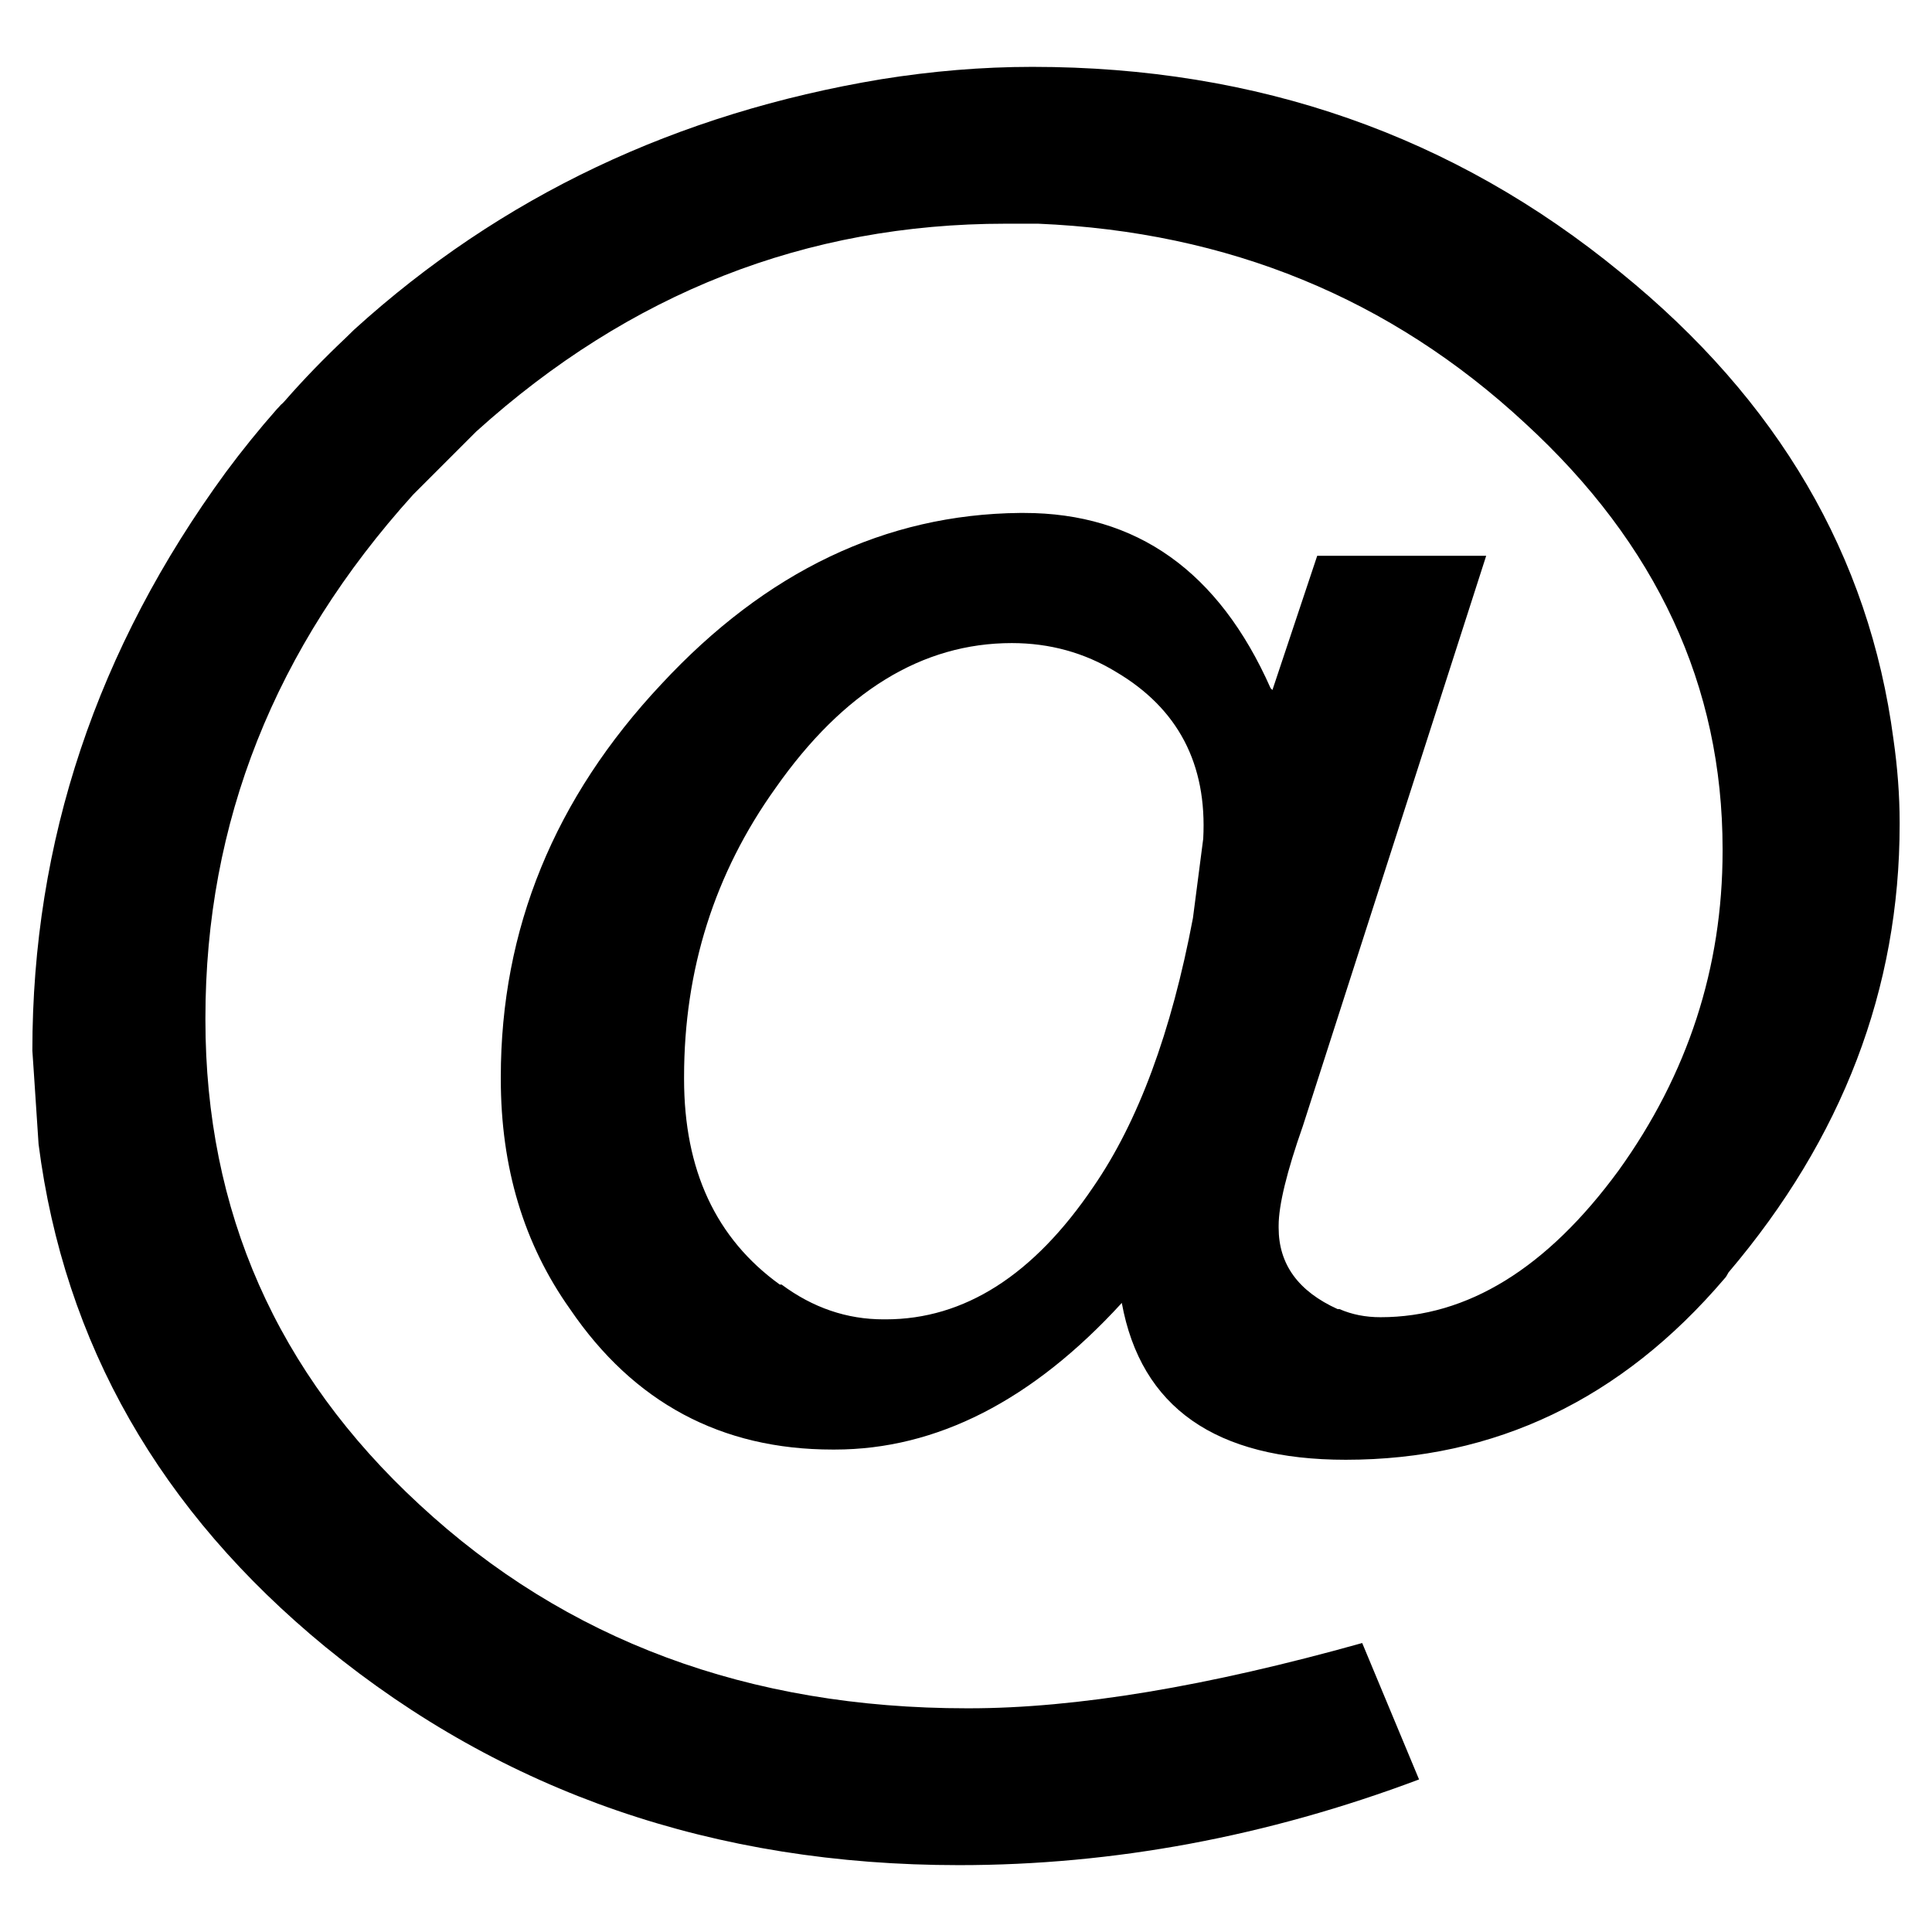
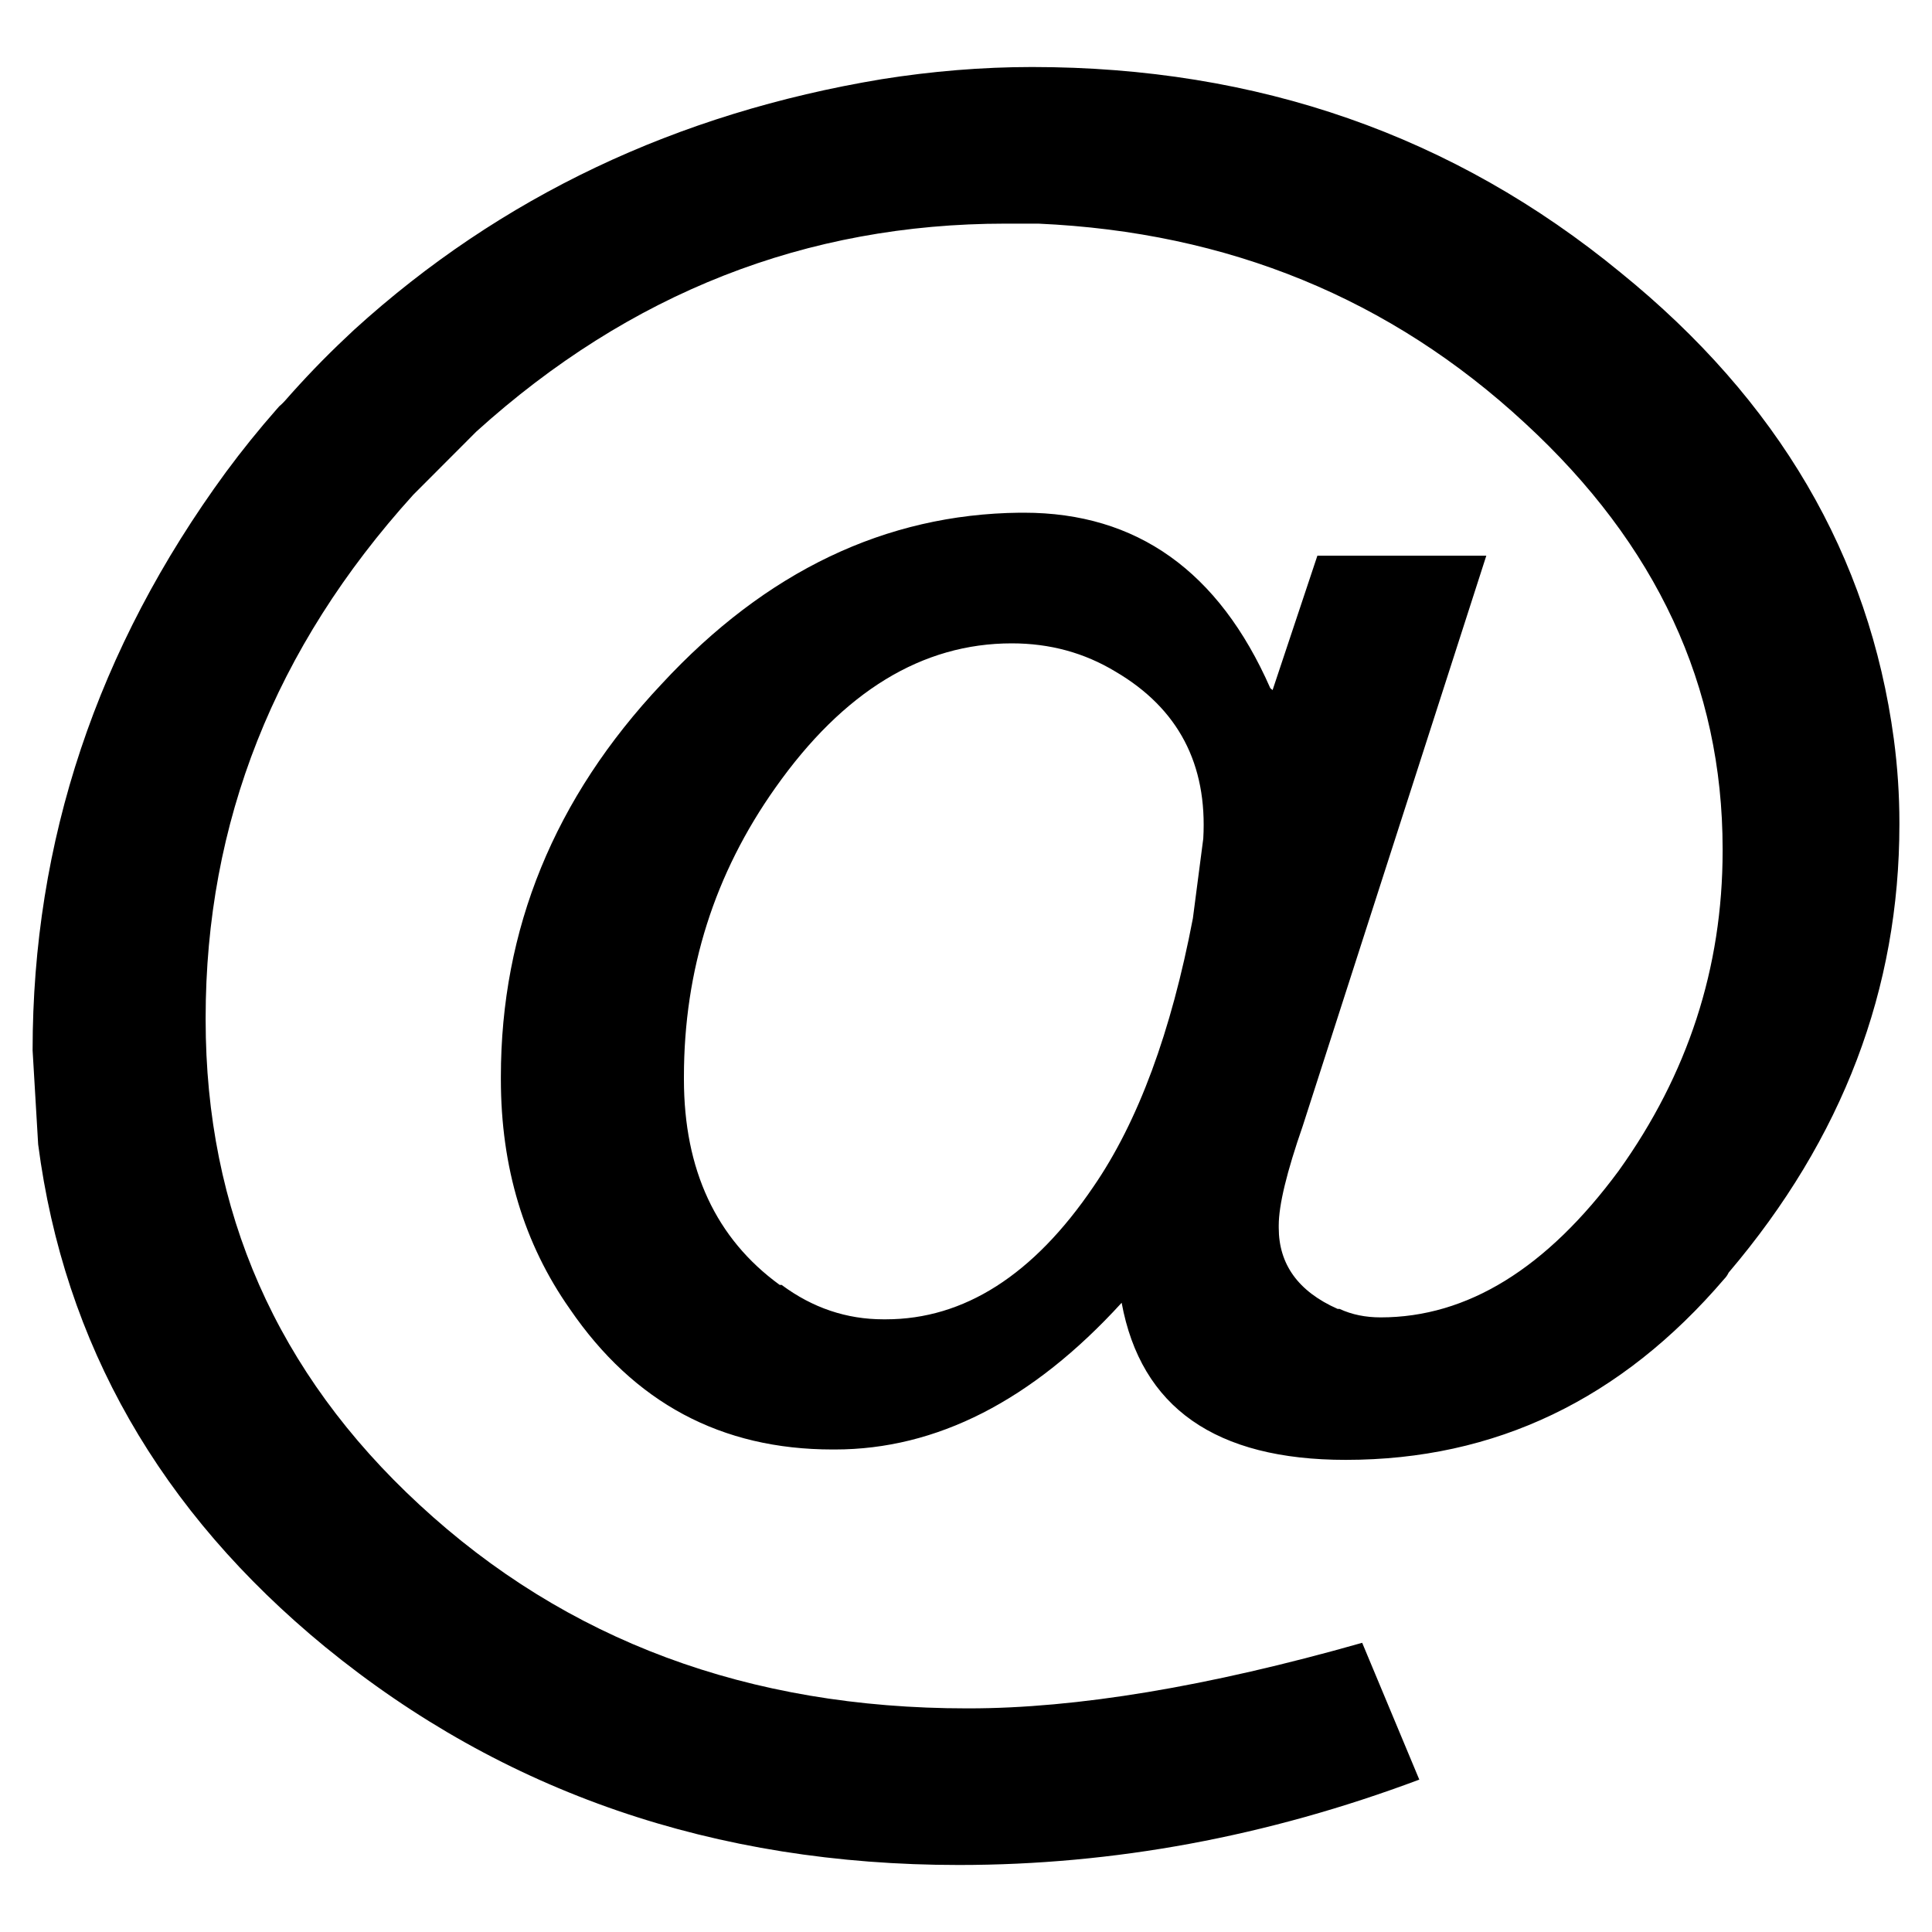
- <svg xmlns="http://www.w3.org/2000/svg" width="28px" height="28px" viewBox="0 0 28 28" version="1.1">
+ <svg xmlns="http://www.w3.org/2000/svg" width="16px" height="16px" viewBox="0 0 16 16" version="1.1">
  <g id="surface1">
-     <path style=" stroke:none;fill-rule:nonzero;fill:rgb(0%,0%,0%);fill-opacity:1;" d="M 19.09 8.055 L 21.539 8.055 L 18.883 16.316 C 18.648 16.984 18.531 17.469 18.531 17.762 L 18.531 17.793 C 18.531 18.324 18.816 18.715 19.387 18.973 L 19.414 18.973 C 19.594 19.051 19.789 19.09 20.008 19.09 C 21.266 19.09 22.418 18.383 23.457 16.965 C 24.461 15.57 24.965 14.023 24.965 12.332 L 24.965 12.305 C 24.965 9.941 24.012 7.887 22.102 6.133 C 20.152 4.324 17.801 3.359 15.047 3.242 L 14.574 3.242 C 11.684 3.242 9.125 4.246 6.902 6.254 L 5.988 7.168 C 3.98 9.391 2.977 11.918 2.977 14.754 L 2.977 14.781 C 2.977 17.555 4.012 19.898 6.078 21.805 C 8.199 23.773 10.848 24.758 14.016 24.758 L 14.043 24.758 C 15.598 24.758 17.496 24.441 19.742 23.812 L 20.566 25.789 C 18.363 26.617 16.141 27.031 13.898 27.031 C 10.355 27.031 7.297 25.977 4.719 23.871 C 2.32 21.902 0.93 19.473 0.559 16.582 C 0.5 15.676 0.469 15.227 0.469 15.227 C 0.469 12.195 1.402 9.402 3.273 6.844 C 3.508 6.527 3.754 6.223 4.012 5.93 C 4.031 5.91 4.051 5.891 4.07 5.867 C 4.09 5.852 4.109 5.832 4.129 5.809 C 4.402 5.496 4.699 5.191 5.012 4.895 L 5.133 4.777 C 7.258 2.848 9.805 1.641 12.773 1.148 C 13.504 1.031 14.23 0.969 14.961 0.969 C 18.227 0.969 21.07 1.965 23.488 3.949 C 25.77 5.801 27.09 8.055 27.441 10.711 C 27.5 11.121 27.531 11.527 27.531 11.918 L 27.531 11.949 C 27.531 14.328 26.703 16.496 25.051 18.441 C 25.031 18.48 25.012 18.512 24.992 18.531 C 23.5 20.281 21.668 21.156 19.504 21.156 C 17.617 21.156 16.535 20.398 16.258 18.883 C 14.961 20.301 13.57 21.008 12.098 21.008 L 12.066 21.008 C 10.453 21.008 9.184 20.328 8.262 18.973 C 7.59 18.027 7.258 16.918 7.258 15.637 L 7.258 15.609 C 7.258 13.465 8.035 11.566 9.586 9.914 C 11.102 8.281 12.836 7.453 14.781 7.434 L 14.84 7.434 C 16.473 7.434 17.664 8.281 18.414 9.973 L 18.441 10 Z M 14.664 9.32 C 13.367 9.32 12.223 10.02 11.242 11.418 C 10.355 12.656 9.914 14.055 9.914 15.609 L 9.914 15.637 C 9.914 16.957 10.375 17.949 11.301 18.617 L 11.328 18.617 C 11.781 18.953 12.273 19.121 12.805 19.121 L 12.836 19.121 C 13.977 19.121 14.98 18.48 15.844 17.203 C 16.496 16.258 16.977 14.957 17.289 13.305 L 17.438 12.156 C 17.496 11.074 17.074 10.266 16.168 9.734 C 15.719 9.461 15.215 9.32 14.664 9.32 Z M 14.664 9.32 " />
+     <path style=" stroke:none;fill-rule:nonzero;fill:rgb(0%,0%,0%);fill-opacity:1;" d="M 10.91 4.602 L 12.309 4.602 L 10.789 9.324 C 10.656 9.707 10.59 9.98 10.59 10.148 L 10.59 10.168 C 10.59 10.469 10.75 10.695 11.078 10.84 L 11.094 10.84 C 11.195 10.887 11.309 10.91 11.434 10.91 C 12.152 10.91 12.809 10.504 13.406 9.695 C 13.977 8.898 14.266 8.016 14.266 7.047 L 14.266 7.031 C 14.266 5.68 13.719 4.508 12.629 3.504 C 11.516 2.473 10.172 1.922 8.598 1.852 L 8.328 1.852 C 6.676 1.852 5.215 2.426 3.945 3.574 L 3.422 4.098 C 2.273 5.367 1.703 6.812 1.703 8.43 L 1.703 8.445 C 1.703 10.031 2.293 11.371 3.473 12.461 C 4.688 13.586 6.199 14.148 8.008 14.148 L 8.023 14.148 C 8.914 14.148 10 13.969 11.281 13.605 L 11.754 14.738 C 10.492 15.211 9.223 15.445 7.941 15.445 C 5.918 15.445 4.168 14.844 2.695 13.641 C 1.324 12.516 0.531 11.129 0.316 9.477 C 0.285 8.957 0.27 8.699 0.27 8.699 C 0.27 6.969 0.801 5.371 1.871 3.91 C 2.004 3.73 2.145 3.555 2.293 3.387 C 2.305 3.375 2.312 3.363 2.324 3.355 C 2.336 3.344 2.348 3.332 2.359 3.32 C 2.516 3.141 2.684 2.965 2.863 2.797 L 2.934 2.73 C 4.145 1.629 5.602 0.938 7.301 0.656 C 7.715 0.59 8.133 0.555 8.547 0.555 C 10.414 0.555 12.039 1.121 13.422 2.258 C 14.727 3.316 15.48 4.602 15.684 6.121 C 15.715 6.355 15.73 6.586 15.73 6.812 L 15.73 6.828 C 15.73 8.188 15.262 9.426 14.316 10.539 C 14.305 10.562 14.293 10.578 14.281 10.59 C 13.426 11.59 12.383 12.09 11.145 12.09 C 10.066 12.09 9.449 11.656 9.289 10.789 C 8.547 11.602 7.754 12.004 6.914 12.004 L 6.895 12.004 C 5.973 12.004 5.25 11.617 4.719 10.84 C 4.34 10.301 4.148 9.668 4.148 8.938 L 4.148 8.918 C 4.148 7.695 4.59 6.609 5.48 5.664 C 6.344 4.73 7.336 4.258 8.445 4.246 L 8.48 4.246 C 9.414 4.246 10.094 4.73 10.52 5.699 L 10.539 5.715 Z M 8.379 5.328 C 7.637 5.328 6.984 5.727 6.422 6.523 C 5.918 7.234 5.664 8.031 5.664 8.918 L 5.664 8.938 C 5.664 9.688 5.93 10.258 6.457 10.641 L 6.473 10.641 C 6.73 10.832 7.012 10.926 7.316 10.926 L 7.336 10.926 C 7.984 10.926 8.559 10.559 9.055 9.828 C 9.426 9.289 9.699 8.547 9.879 7.605 L 9.965 6.945 C 10 6.328 9.758 5.867 9.238 5.562 C 8.98 5.406 8.695 5.328 8.379 5.328 Z M 8.379 5.328 " />
  </g>
</svg>
